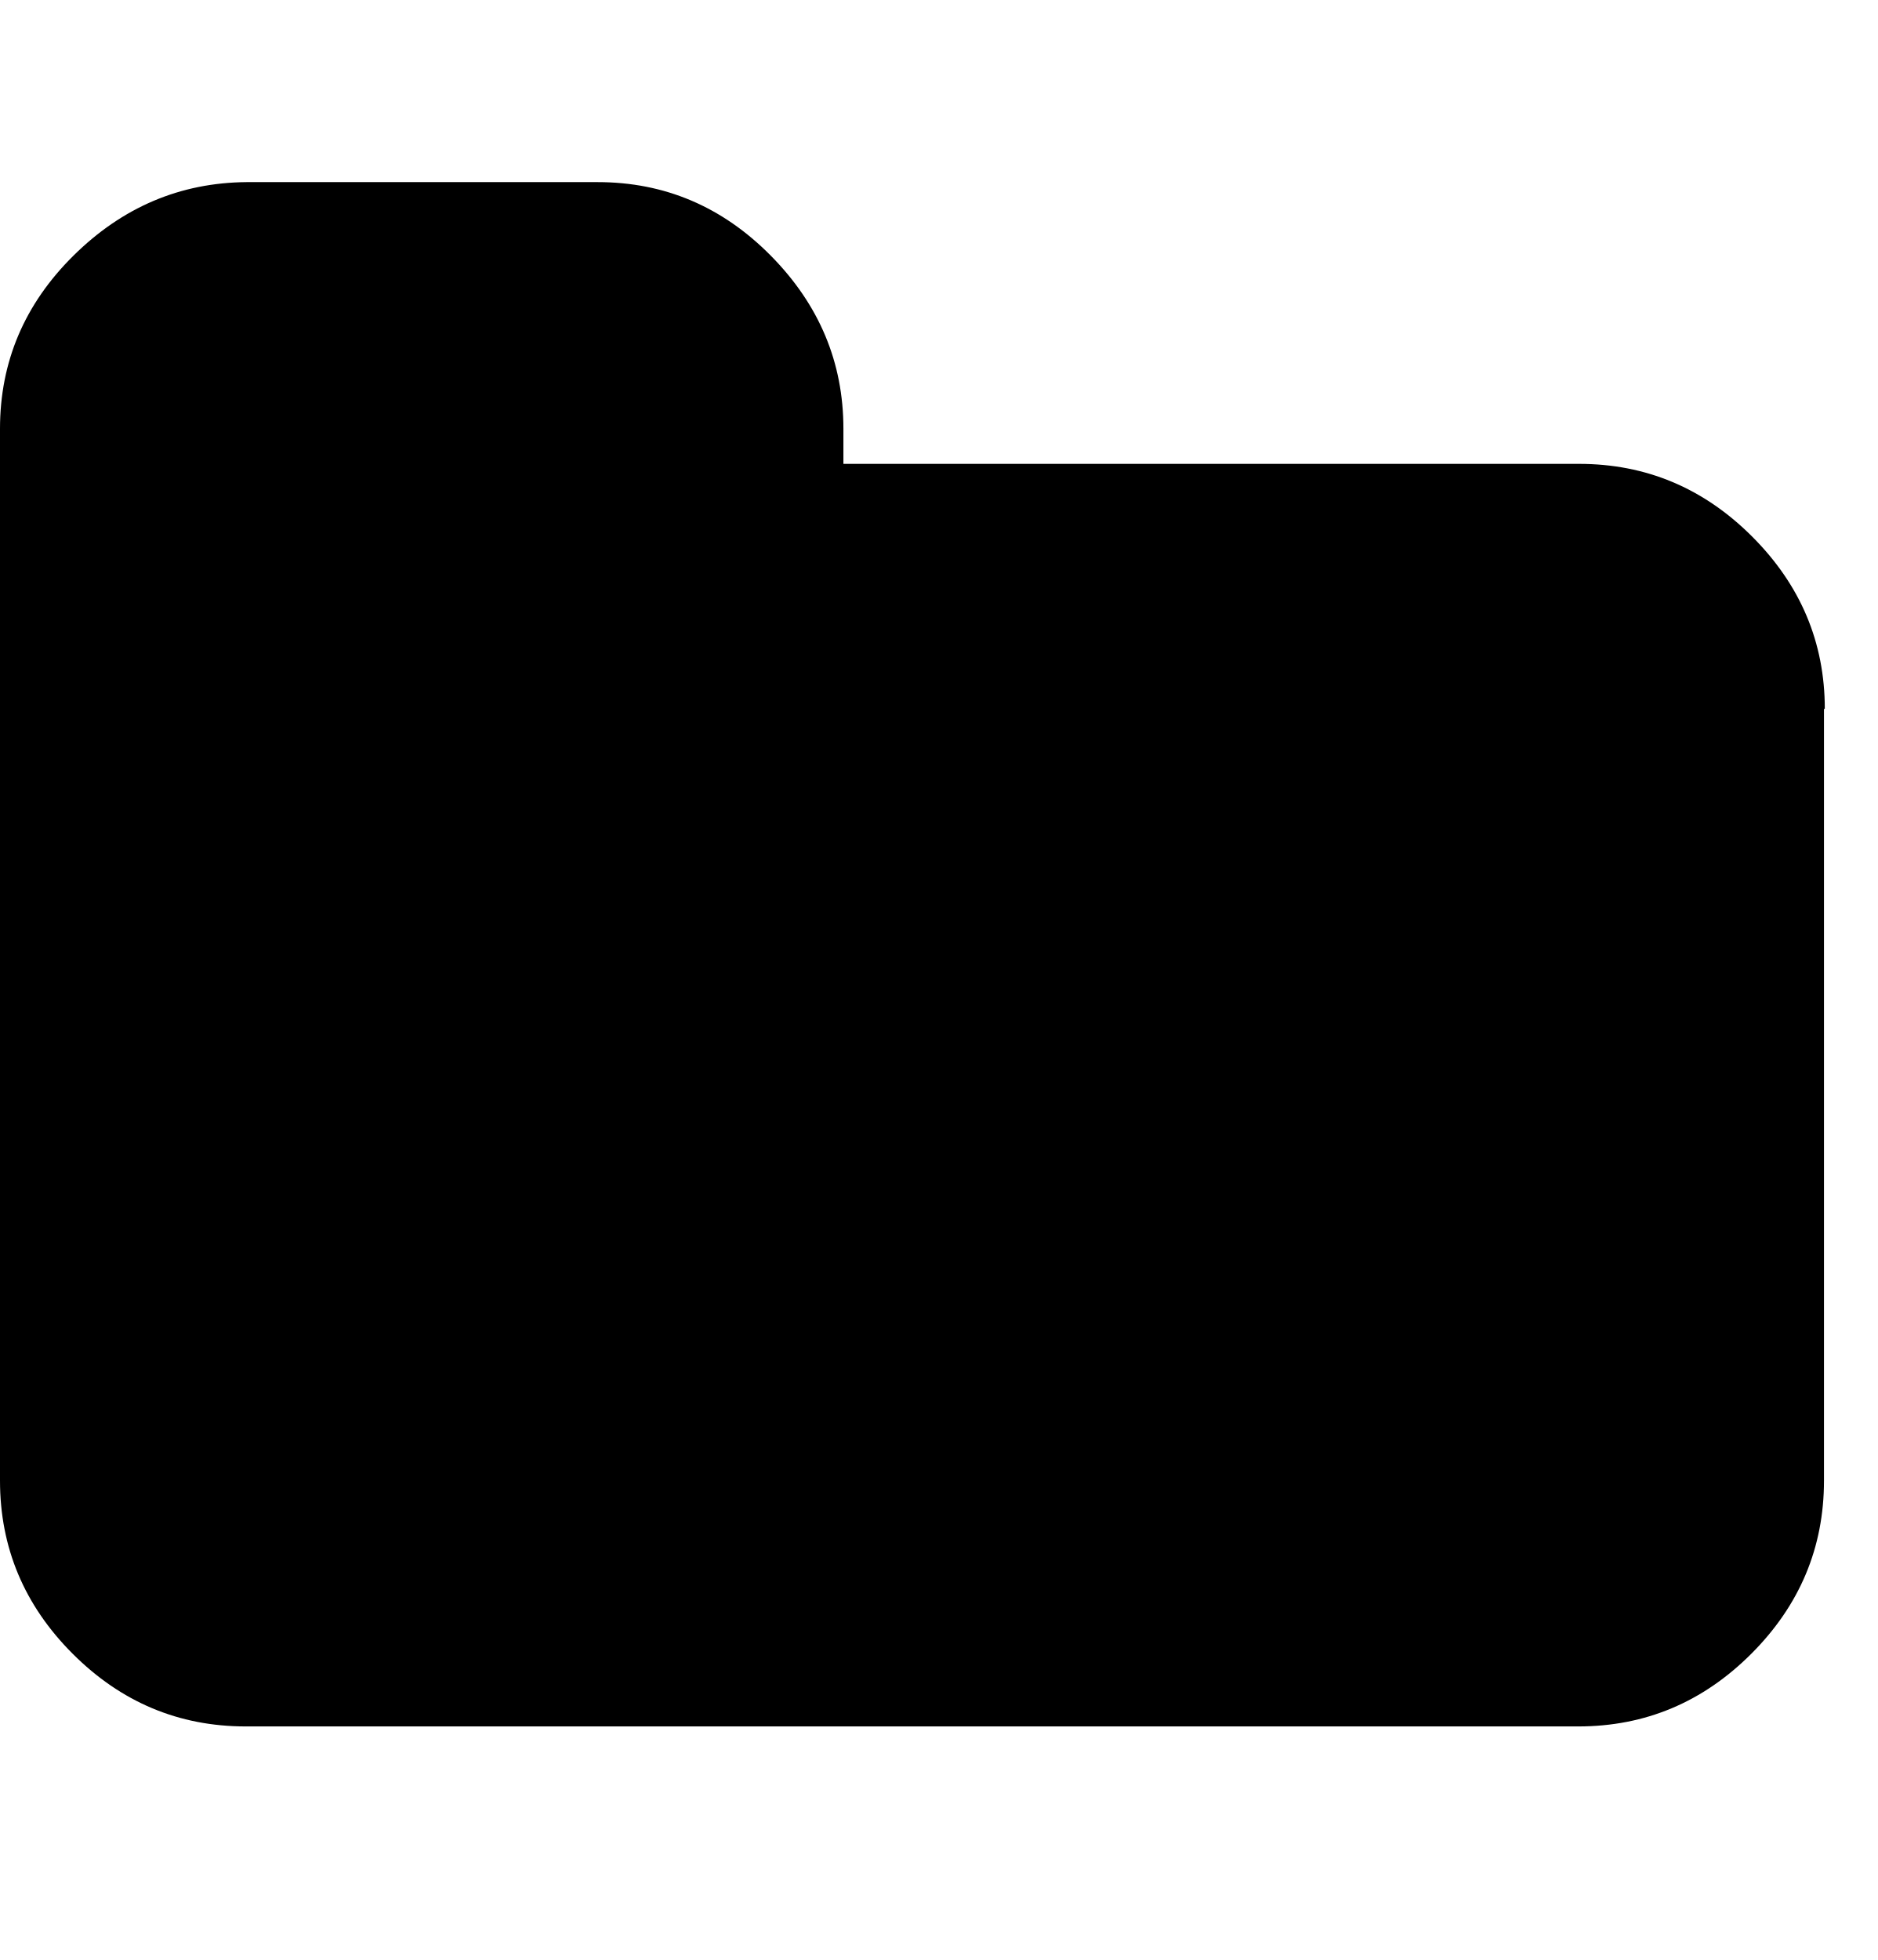
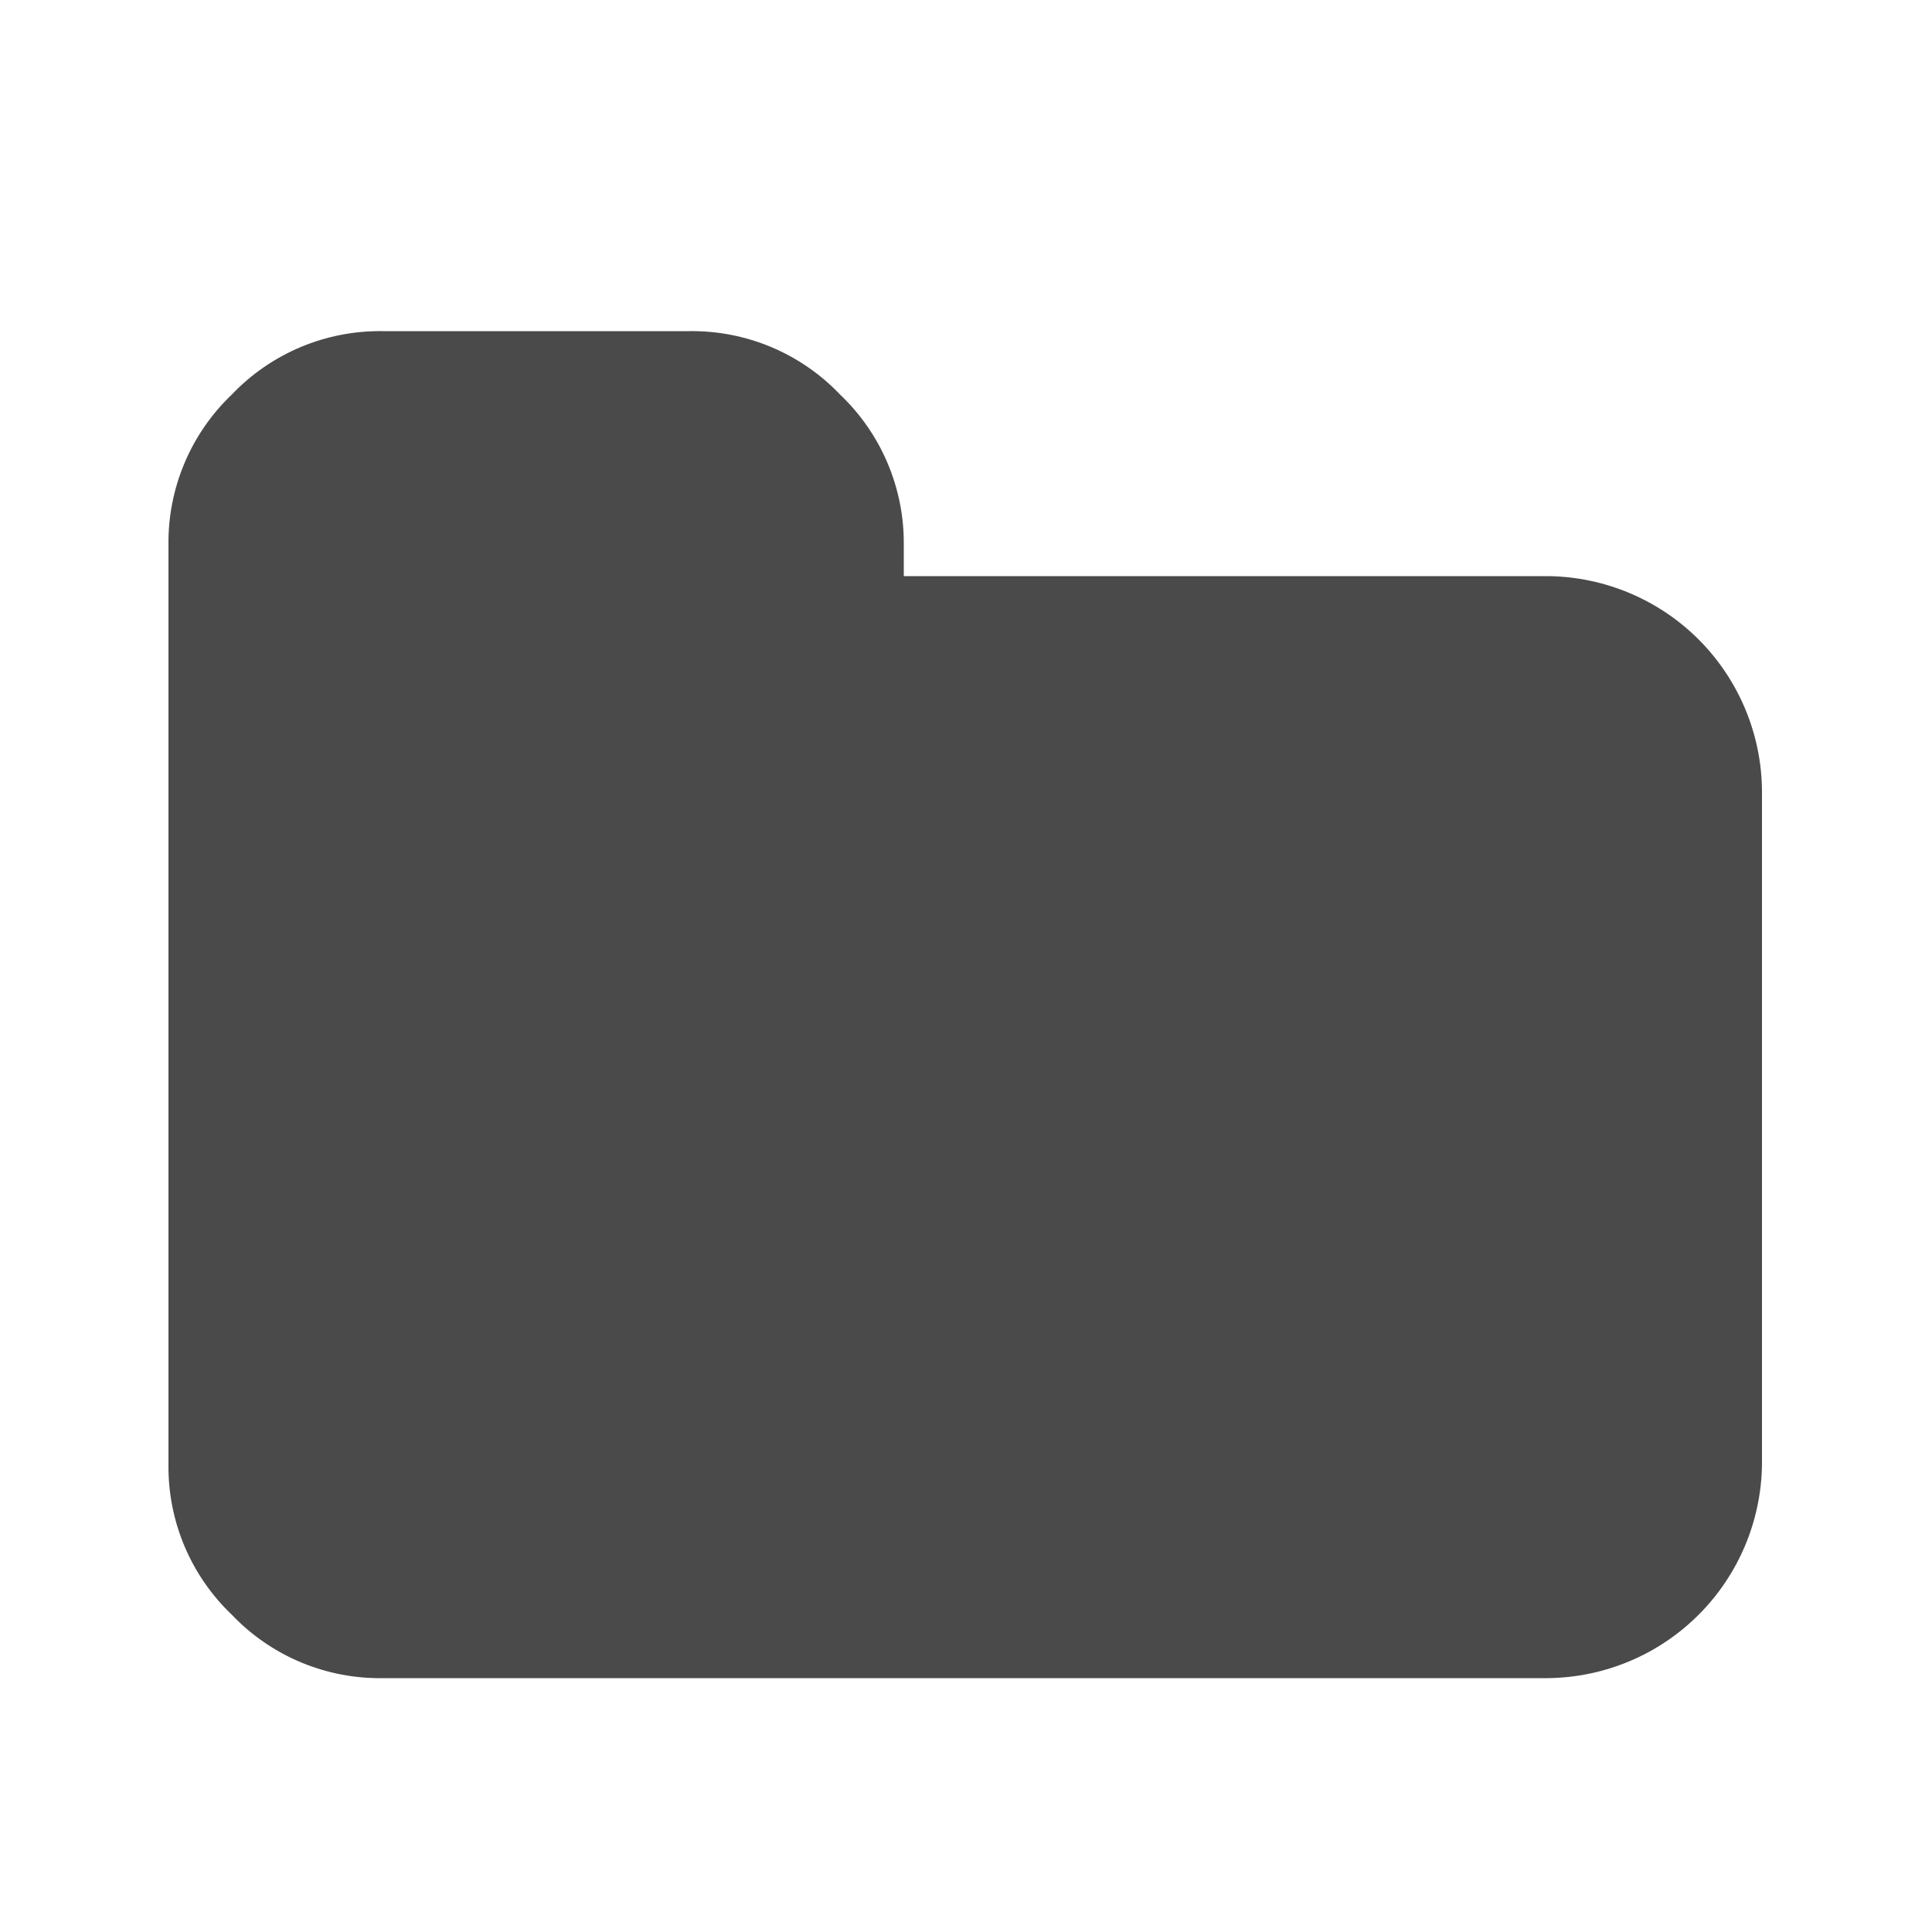
- <svg xmlns="http://www.w3.org/2000/svg" viewBox="0 0 23 24">
-   <path fill="currentColor" d="M22.34 8.68v9.45q0 1.23-.89 2.12t-2.12.89H3.01q-1.23 0-2.12-.89T0 18.13V5.25Q0 4.02.9 3.13t2.12-.9h4.3q1.23 0 2.12.9t.89 2.12v.43h9.01q1.23 0 2.12.89t.89 2.11z" />
+ <svg xmlns="http://www.w3.org/2000/svg" width="50" height="50" viewBox="0 0 50 50" fill="none">
+   <path d="M45.6 20.46V37.89C45.584 39.354 44.996 40.755 43.96 41.79C42.925 42.826 41.525 43.414 40.06 43.43H9.94C9.205 43.445 8.476 43.307 7.797 43.025C7.119 42.743 6.507 42.322 6 41.79C5.473 41.288 5.055 40.682 4.773 40.011C4.491 39.34 4.35 38.618 4.36 37.89V14.11C4.35 13.382 4.491 12.66 4.773 11.989C5.055 11.318 5.473 10.712 6 10.21C6.502 9.683 7.108 9.265 7.779 8.983C8.45 8.701 9.172 8.56 9.9 8.57H17.84C18.568 8.56 19.29 8.701 19.961 8.983C20.632 9.265 21.238 9.683 21.74 10.21C22.268 10.712 22.688 11.317 22.971 11.988C23.255 12.659 23.398 13.381 23.39 14.11V14.91H40.06C41.526 14.926 42.928 15.516 43.964 16.553C44.999 17.591 45.587 18.994 45.6 20.46Z" fill="#4A4A4A" />
</svg>
